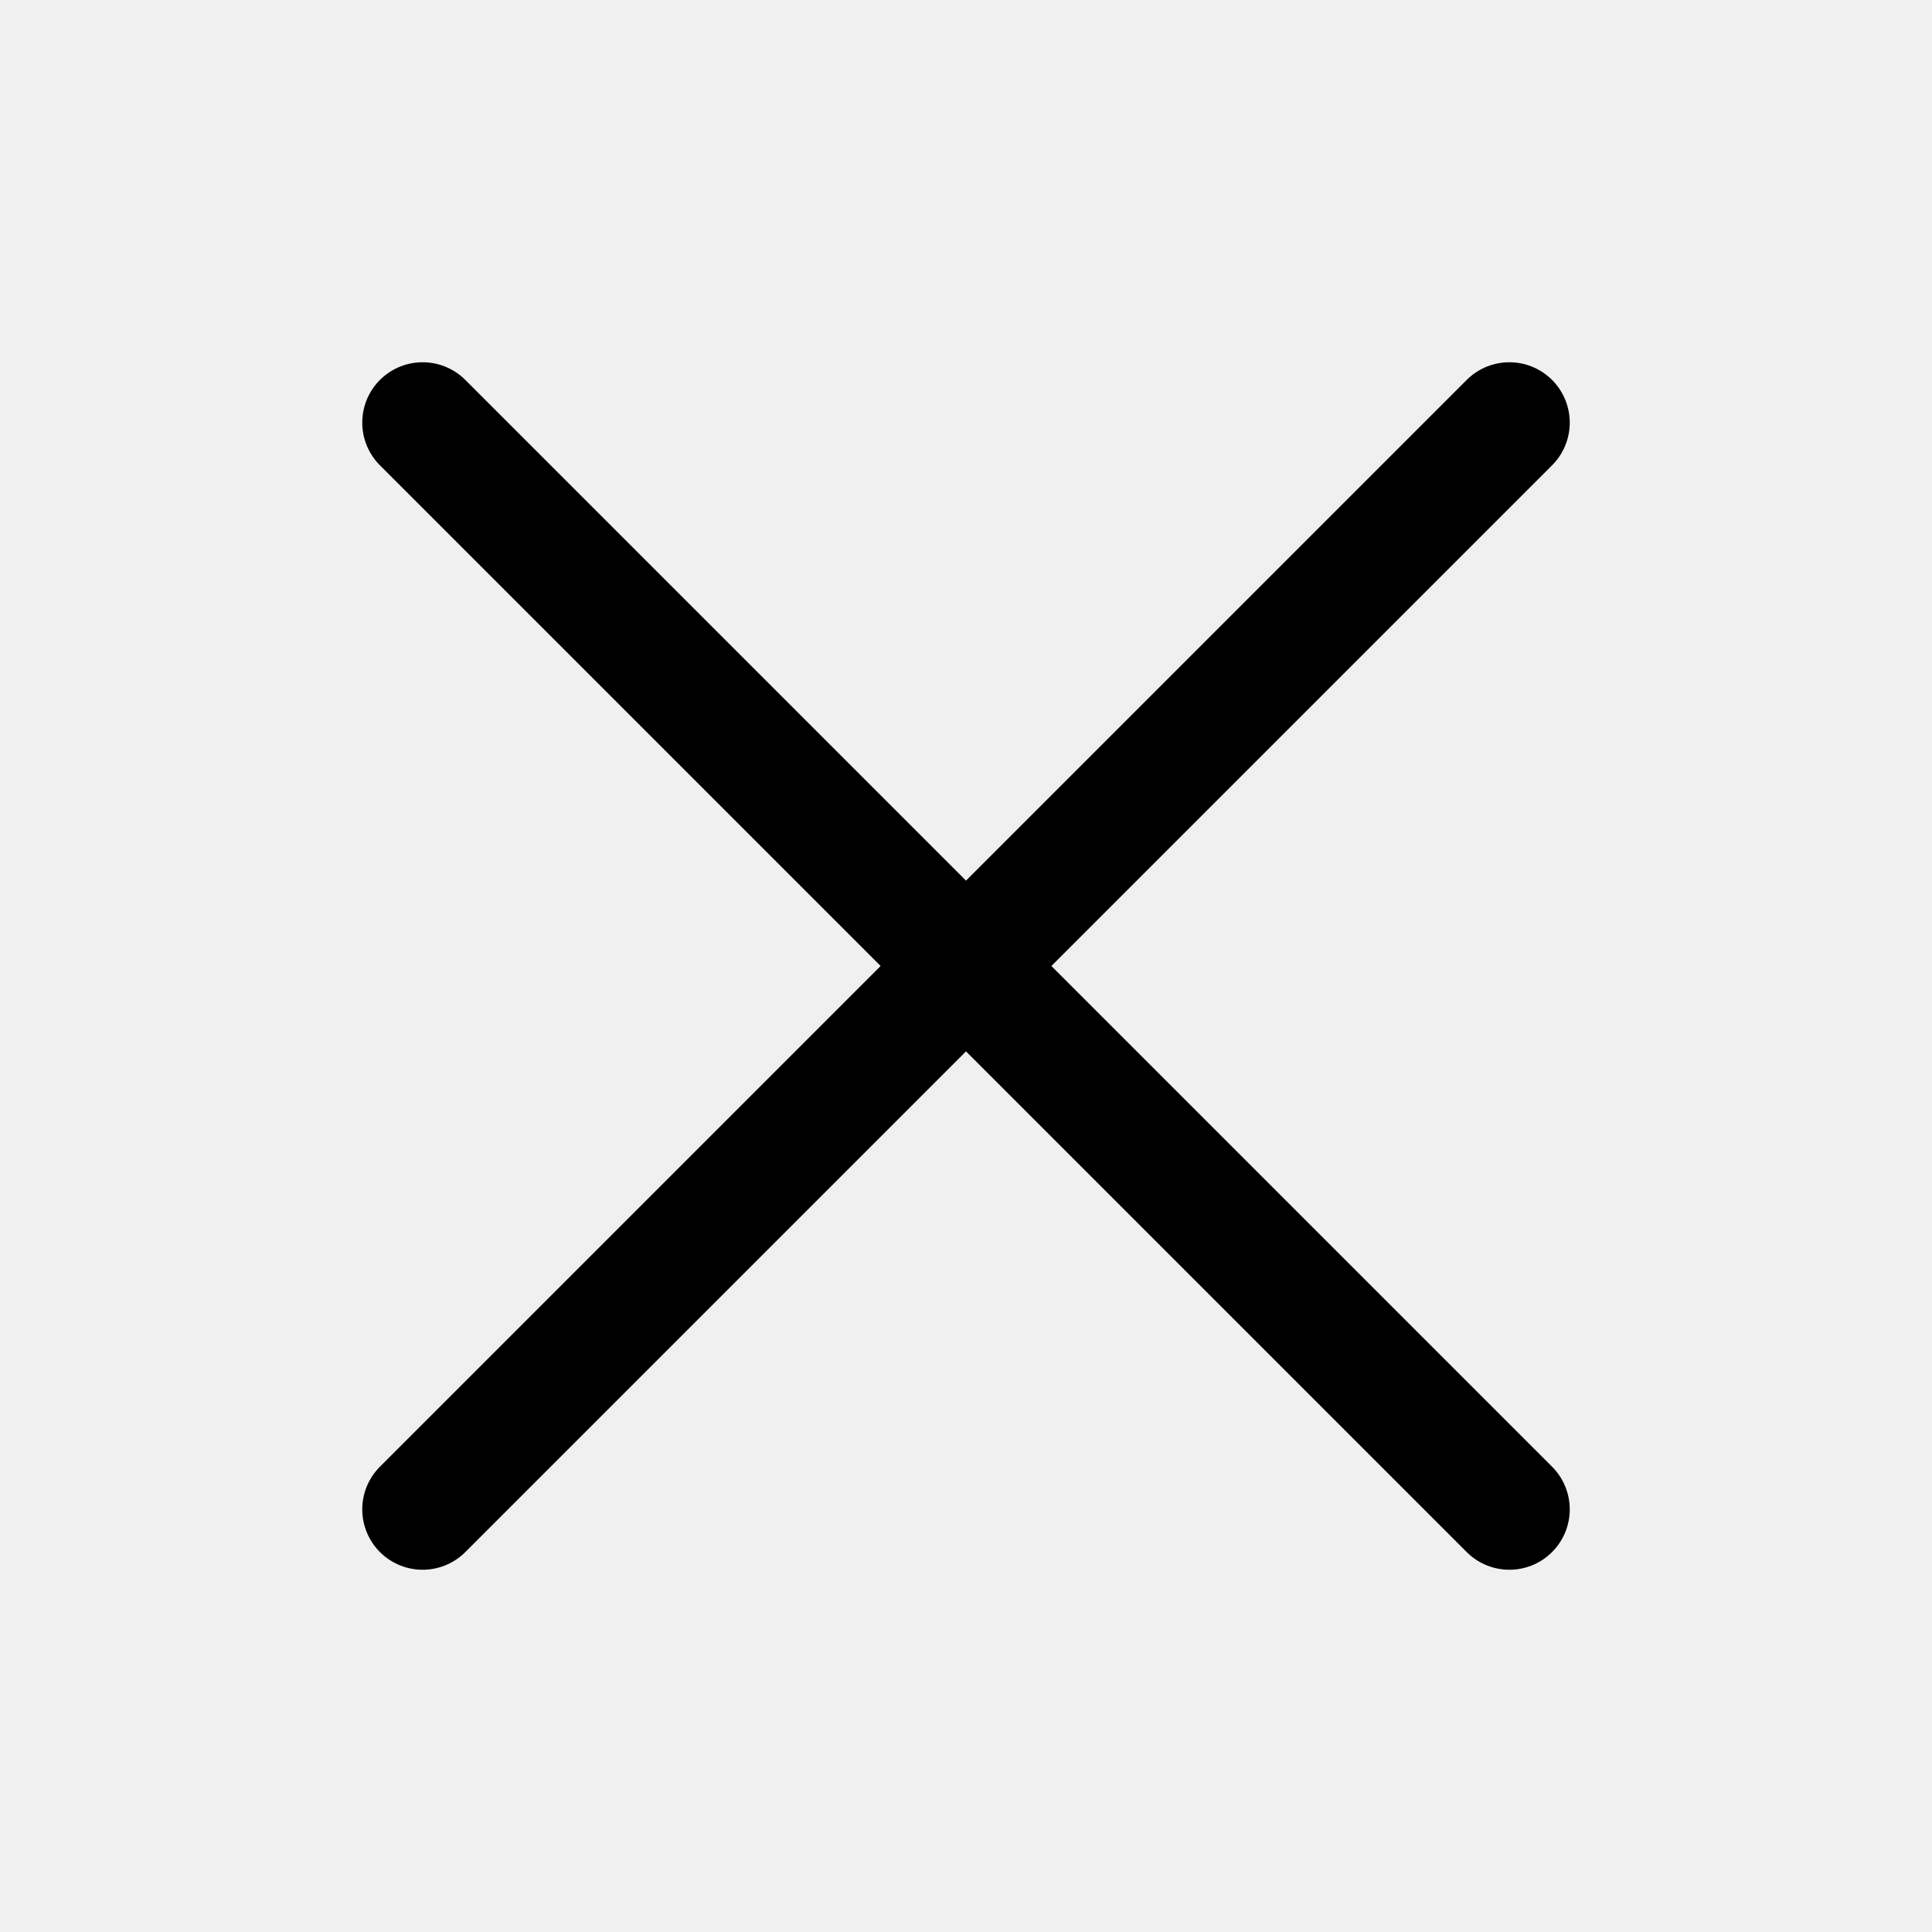
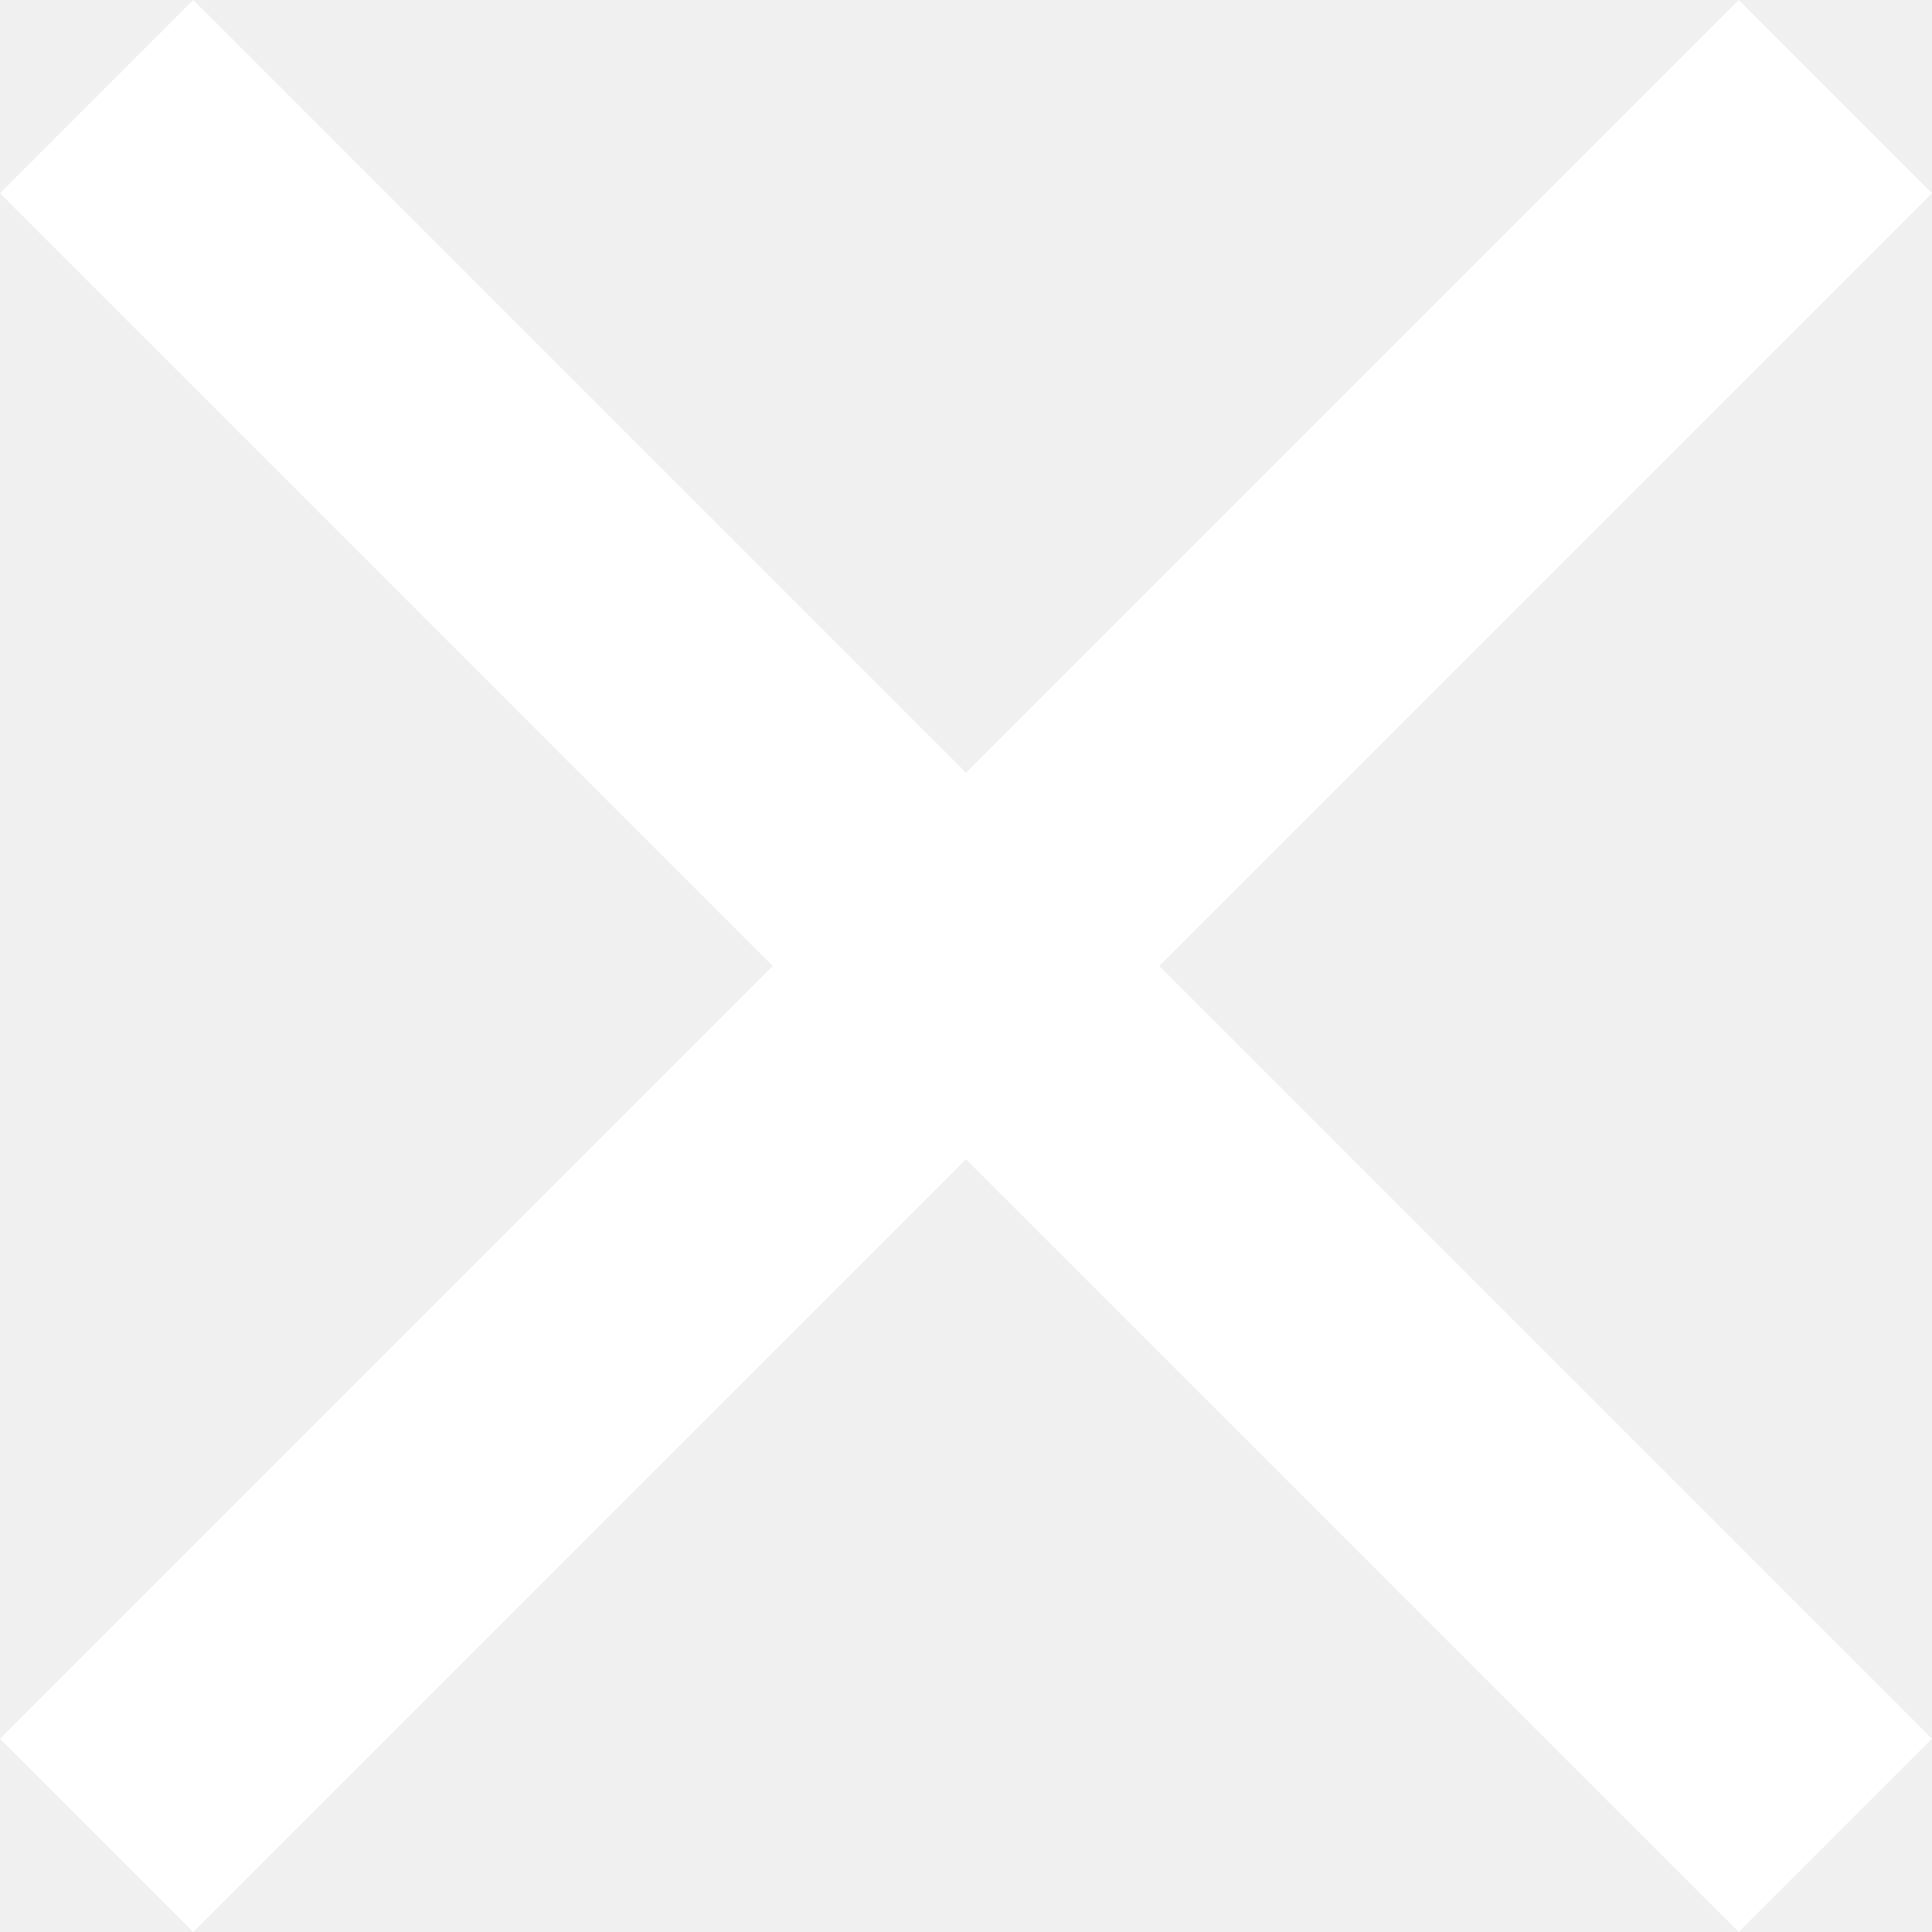
- <svg xmlns="http://www.w3.org/2000/svg" viewBox="0 0 32 32">
-   <defs>
-     <style>.cls-1{fill:none;stroke:#000;stroke-linecap:round;stroke-linejoin:round;stroke-width:2px;}</style>
-   </defs>
-   <g id="cross">
-     <line class="cls-1" x1="7" x2="25" y1="7" y2="25" />
-     <line class="cls-1" x1="7" x2="25" y1="25" y2="7" />
-   </g>
+ <svg xmlns="http://www.w3.org/2000/svg" width="32" height="32" viewBox="0 0 32 32" fill="none">
+   <path d="M32 28.8L19.2 16L32 3.2L28.8 0L16 12.8L3.2 0L0 3.2L12.8 16L0 28.8L3.2 32L16 19.2L28.8 32L32 28.8Z" fill="white" />
</svg>
